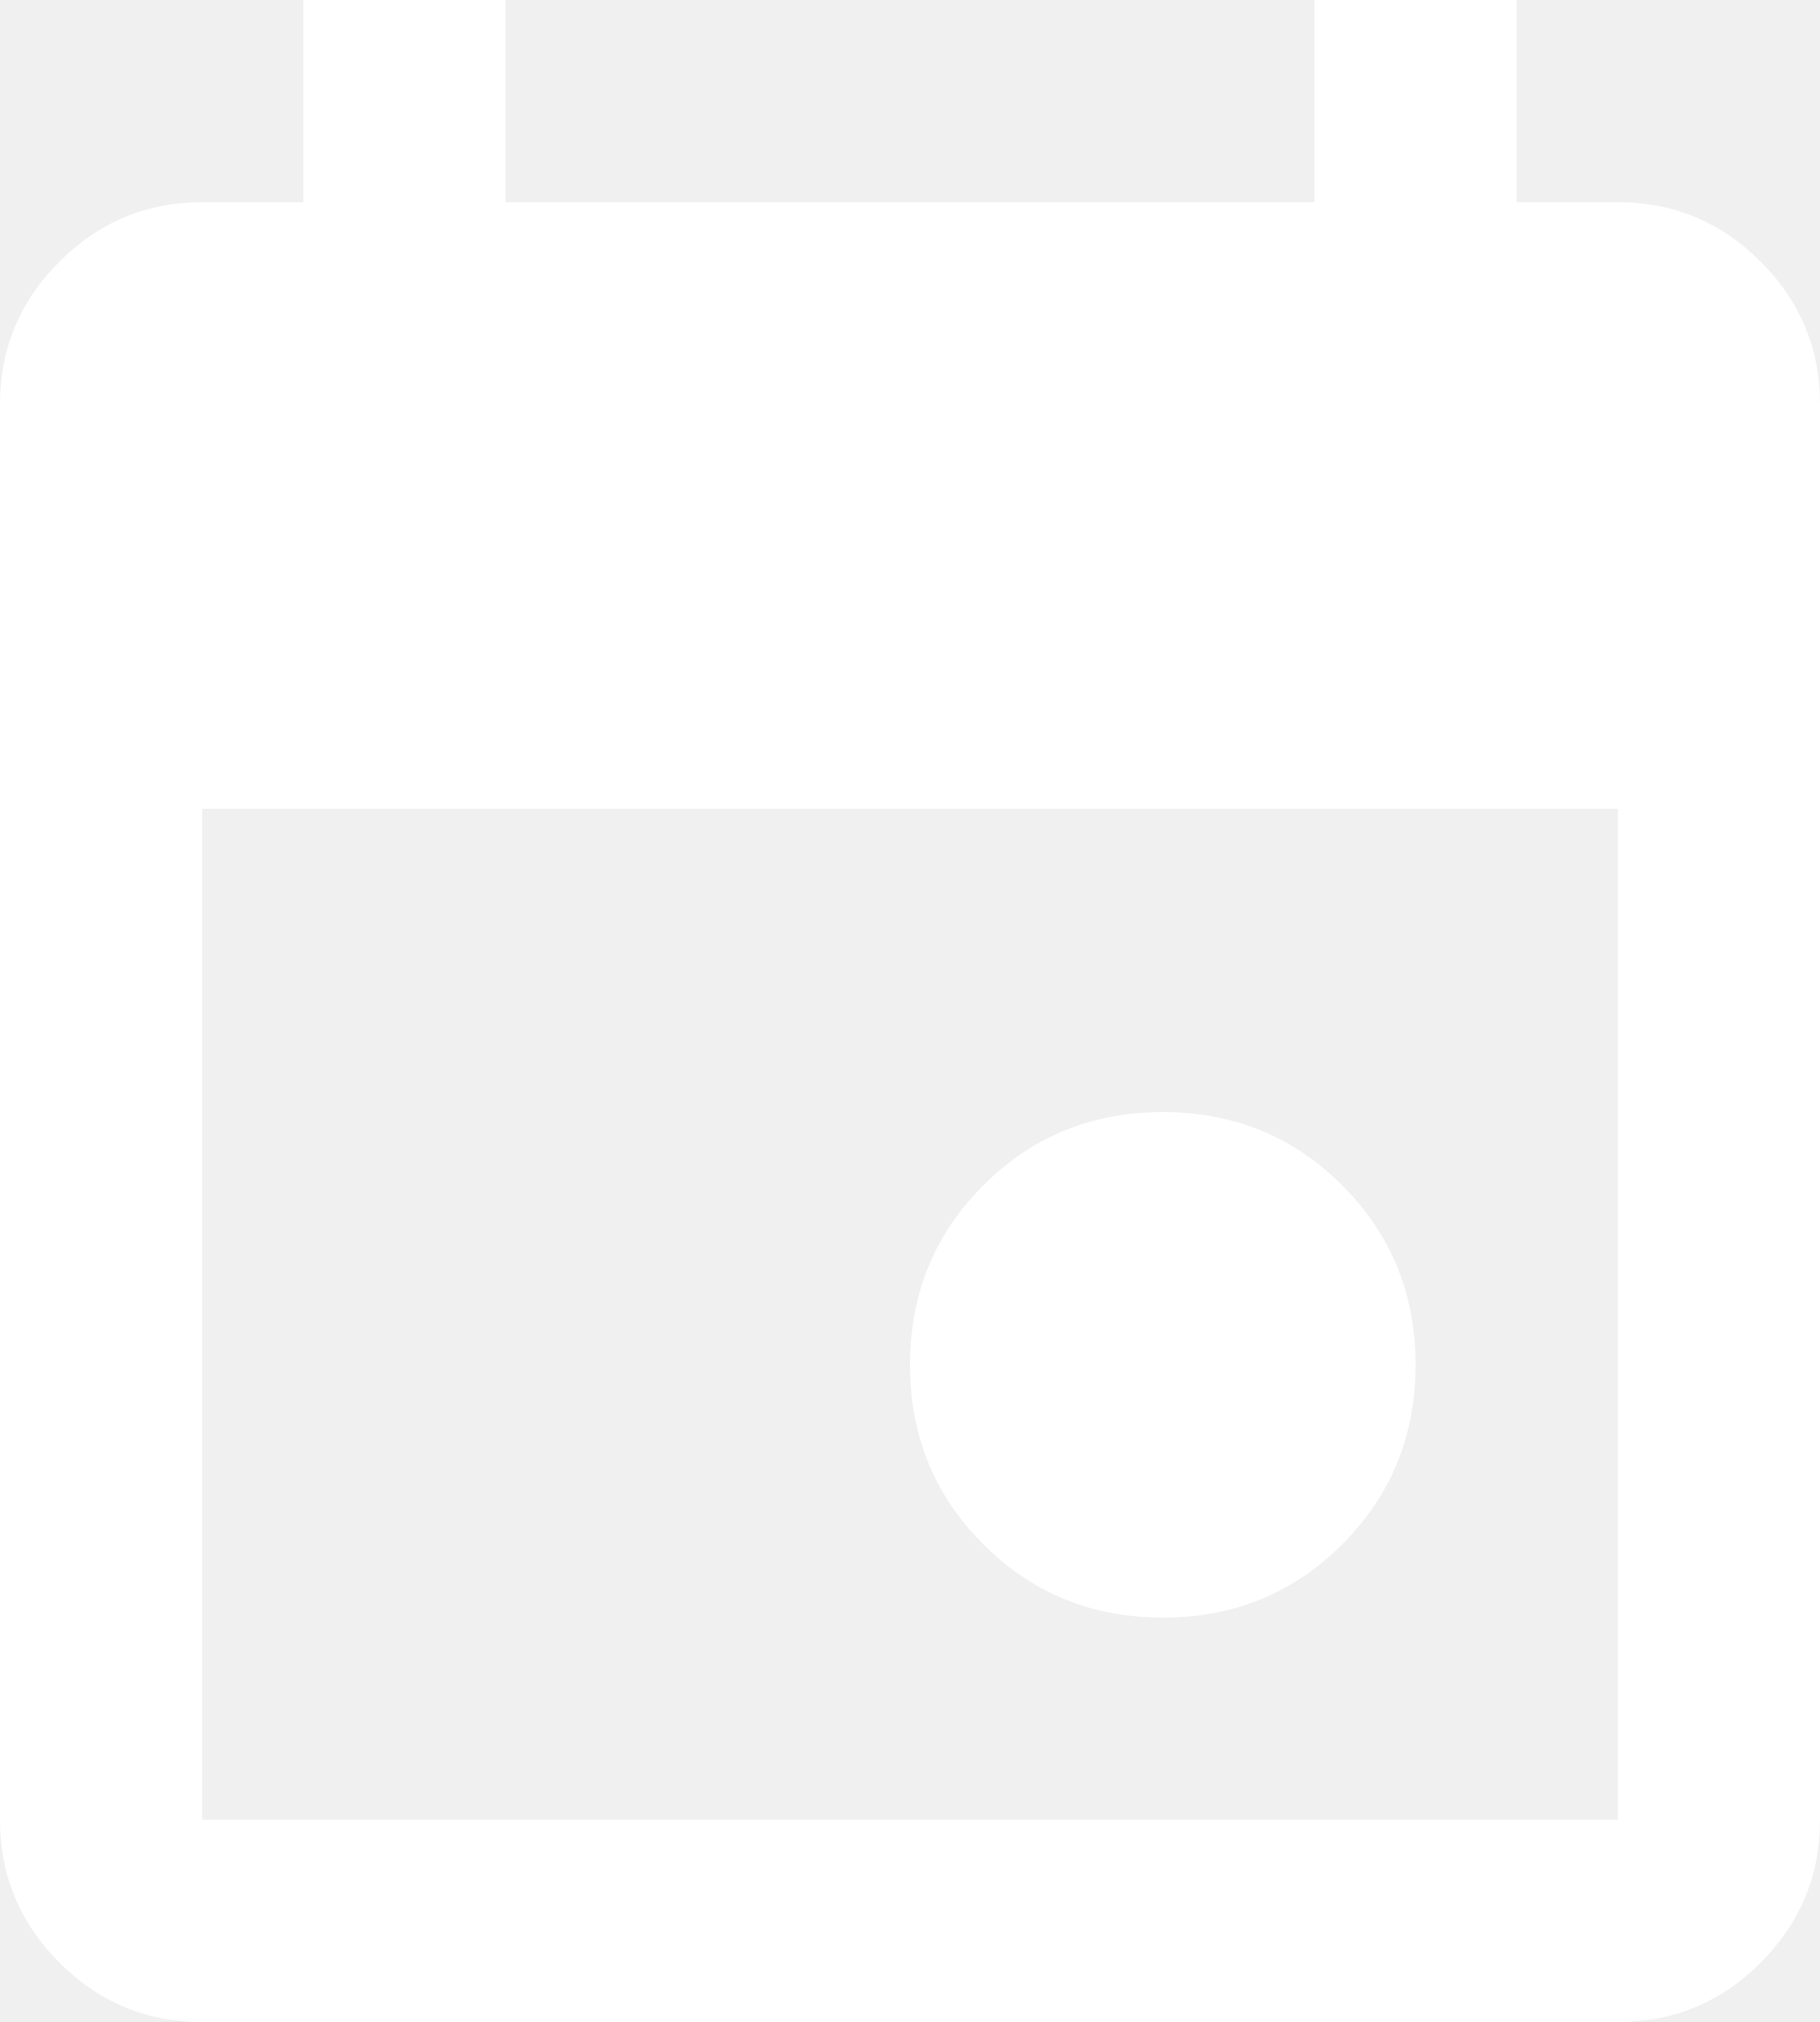
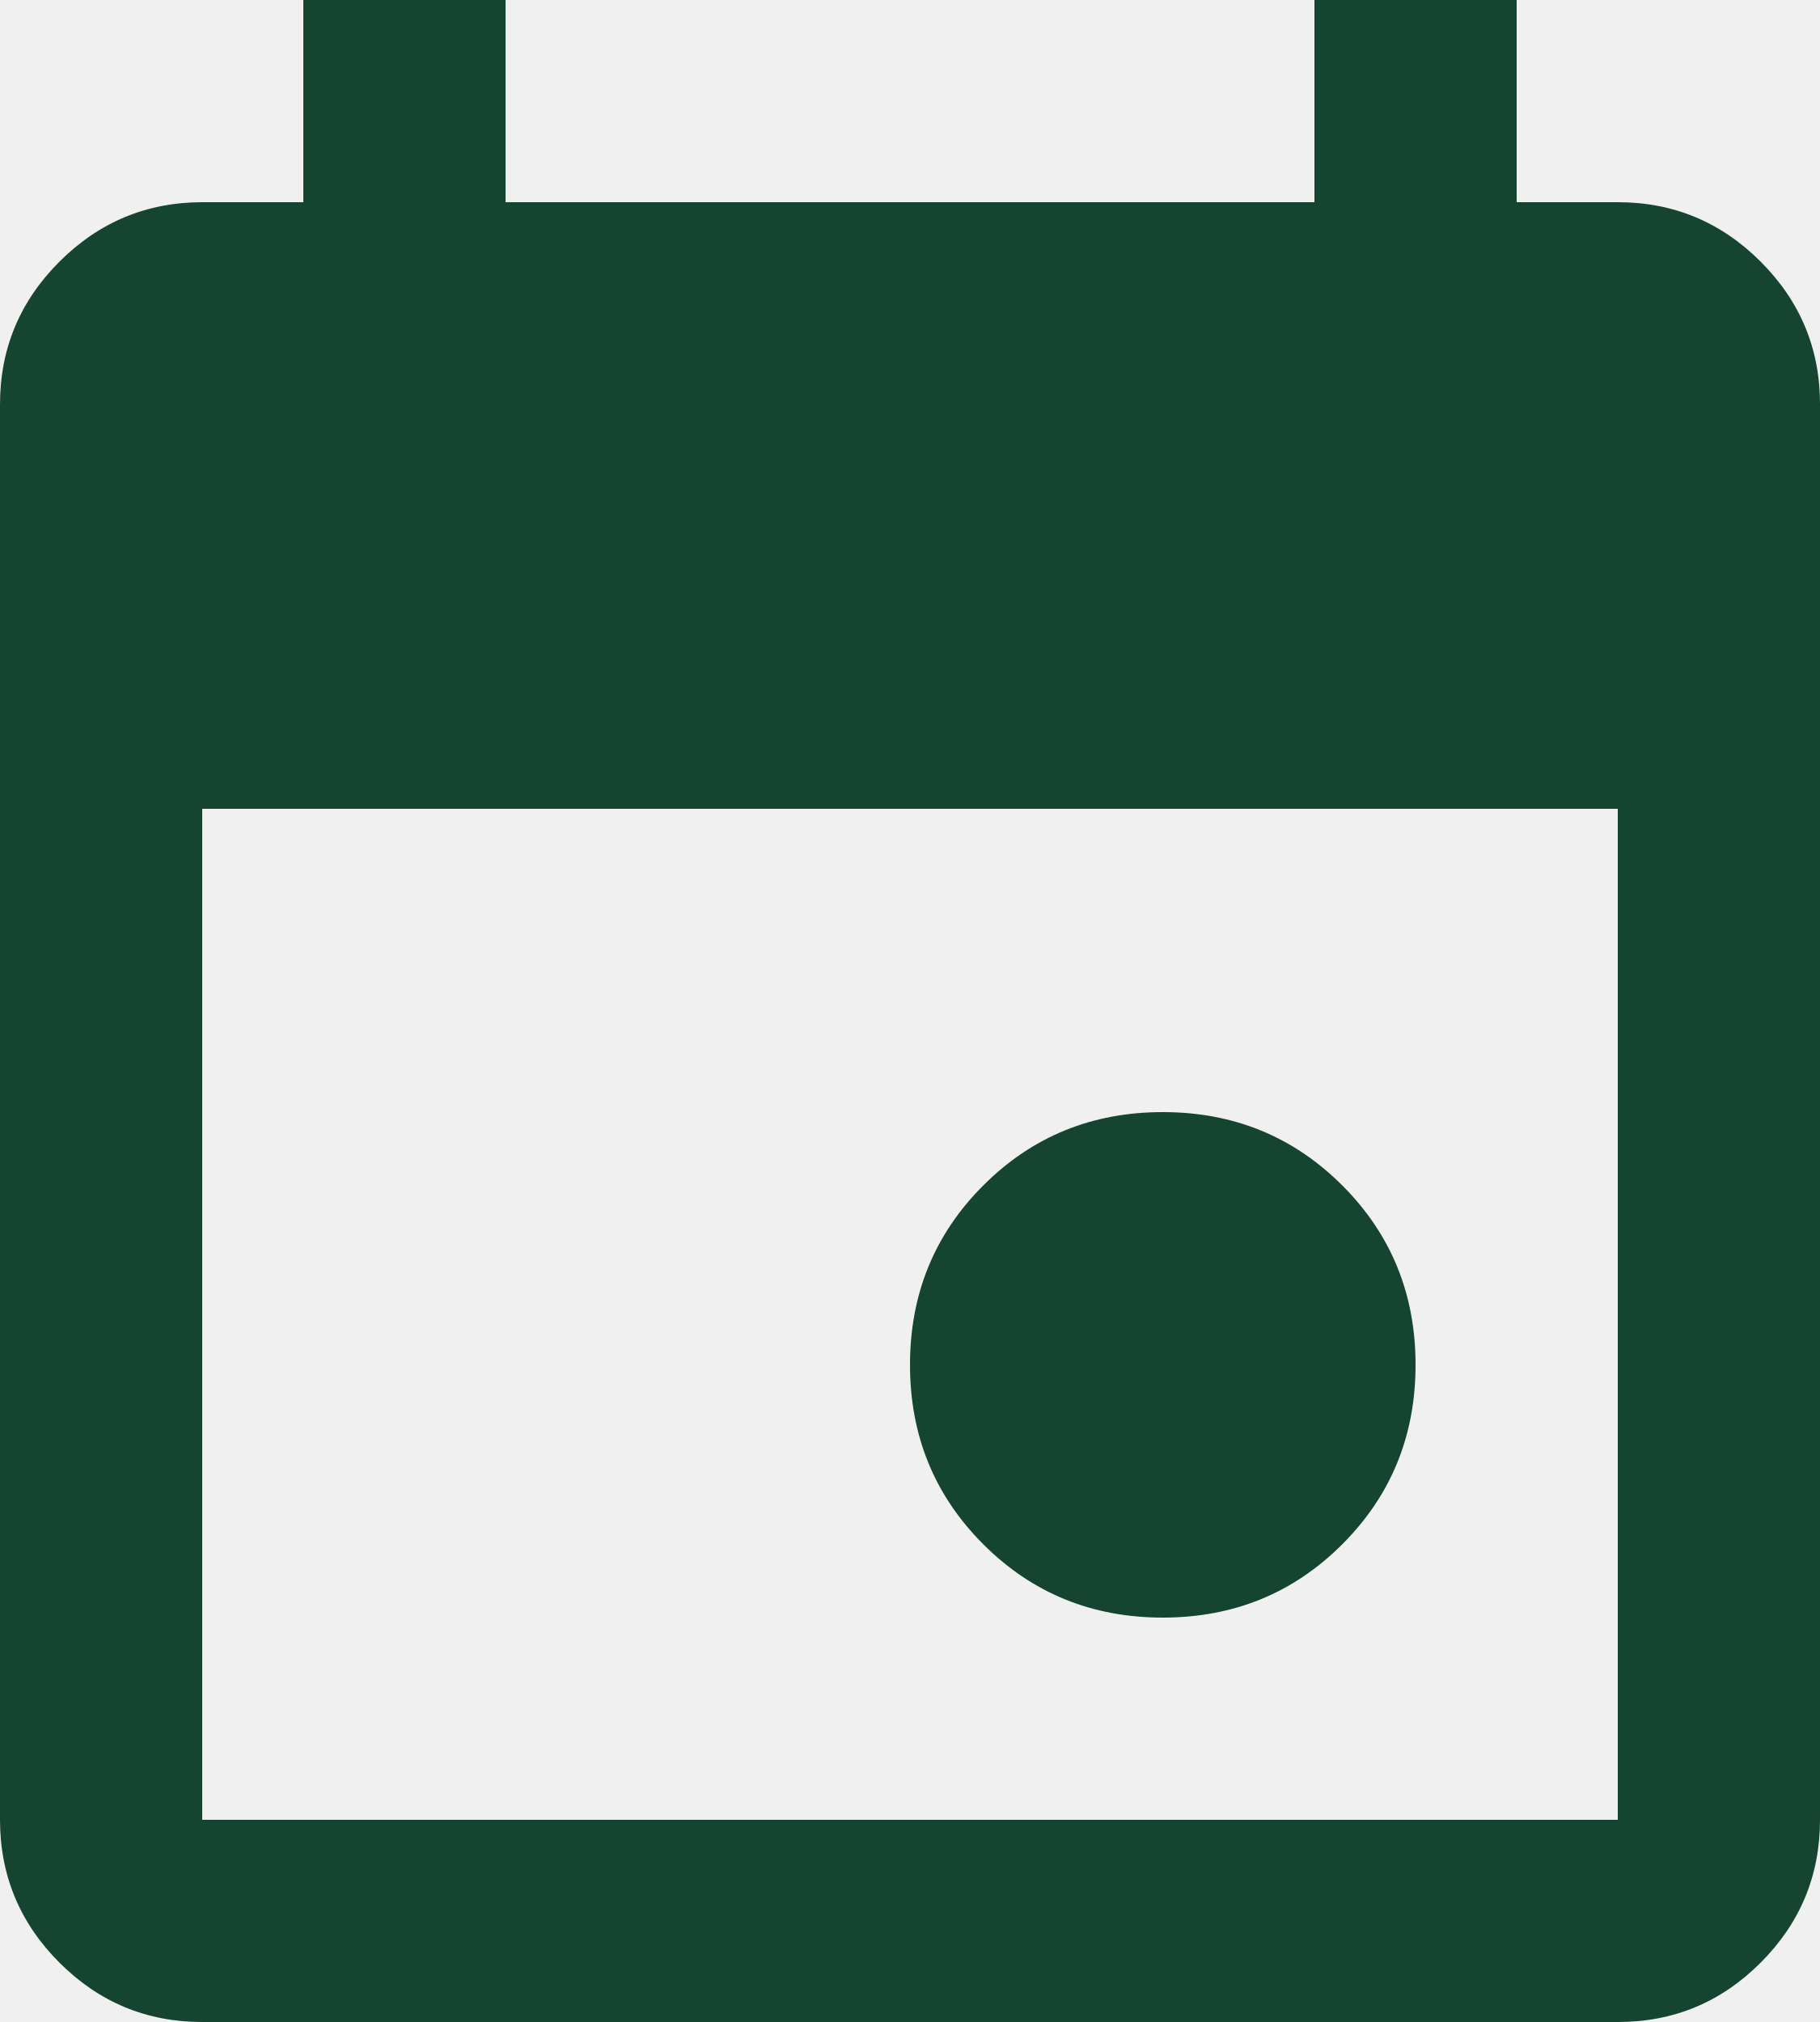
<svg xmlns="http://www.w3.org/2000/svg" width="36" height="40" viewBox="0 0 36 40" fill="none">
-   <path d="M23 32C21.6 32 20.417 31.517 19.45 30.55C18.483 29.583 18 28.4 18 27C18 25.6 18.483 24.417 19.45 23.45C20.417 22.483 21.6 22 23 22C24.4 22 25.583 22.483 26.55 23.45C27.517 24.417 28 25.6 28 27C28 28.4 27.517 29.583 26.55 30.55C25.583 31.517 24.4 32 23 32ZM4 40C2.9 40 1.959 39.609 1.176 38.826C0.393 38.043 0.001 37.101 0 36V8C0 6.9 0.392 5.959 1.176 5.176C1.96 4.393 2.901 4.001 4 4H6V0H10V4H26V0H30V4H32C33.1 4 34.042 4.392 34.826 5.176C35.61 5.96 36.001 6.901 36 8V36C36 37.1 35.609 38.042 34.826 38.826C34.043 39.61 33.101 40.001 32 40H4ZM4 36H32V16H4V36Z" fill="white" />
+   <path d="M23 32C21.6 32 20.417 31.517 19.45 30.55C18.483 29.583 18 28.4 18 27C18 25.6 18.483 24.417 19.45 23.45C20.417 22.483 21.6 22 23 22C24.4 22 25.583 22.483 26.55 23.45C27.517 24.417 28 25.6 28 27C28 28.4 27.517 29.583 26.55 30.55C25.583 31.517 24.4 32 23 32ZM4 40C2.9 40 1.959 39.609 1.176 38.826C0.393 38.043 0.001 37.101 0 36V8C0 6.9 0.392 5.959 1.176 5.176C1.96 4.393 2.901 4.001 4 4H6V0H10V4H26V0H30V4H32C33.1 4 34.042 4.392 34.826 5.176C35.61 5.96 36.001 6.901 36 8V36C36 37.1 35.609 38.042 34.826 38.826C34.043 39.61 33.101 40.001 32 40H4ZM4 36H32V16H4V36Z" fill="#154431" />
</svg>
